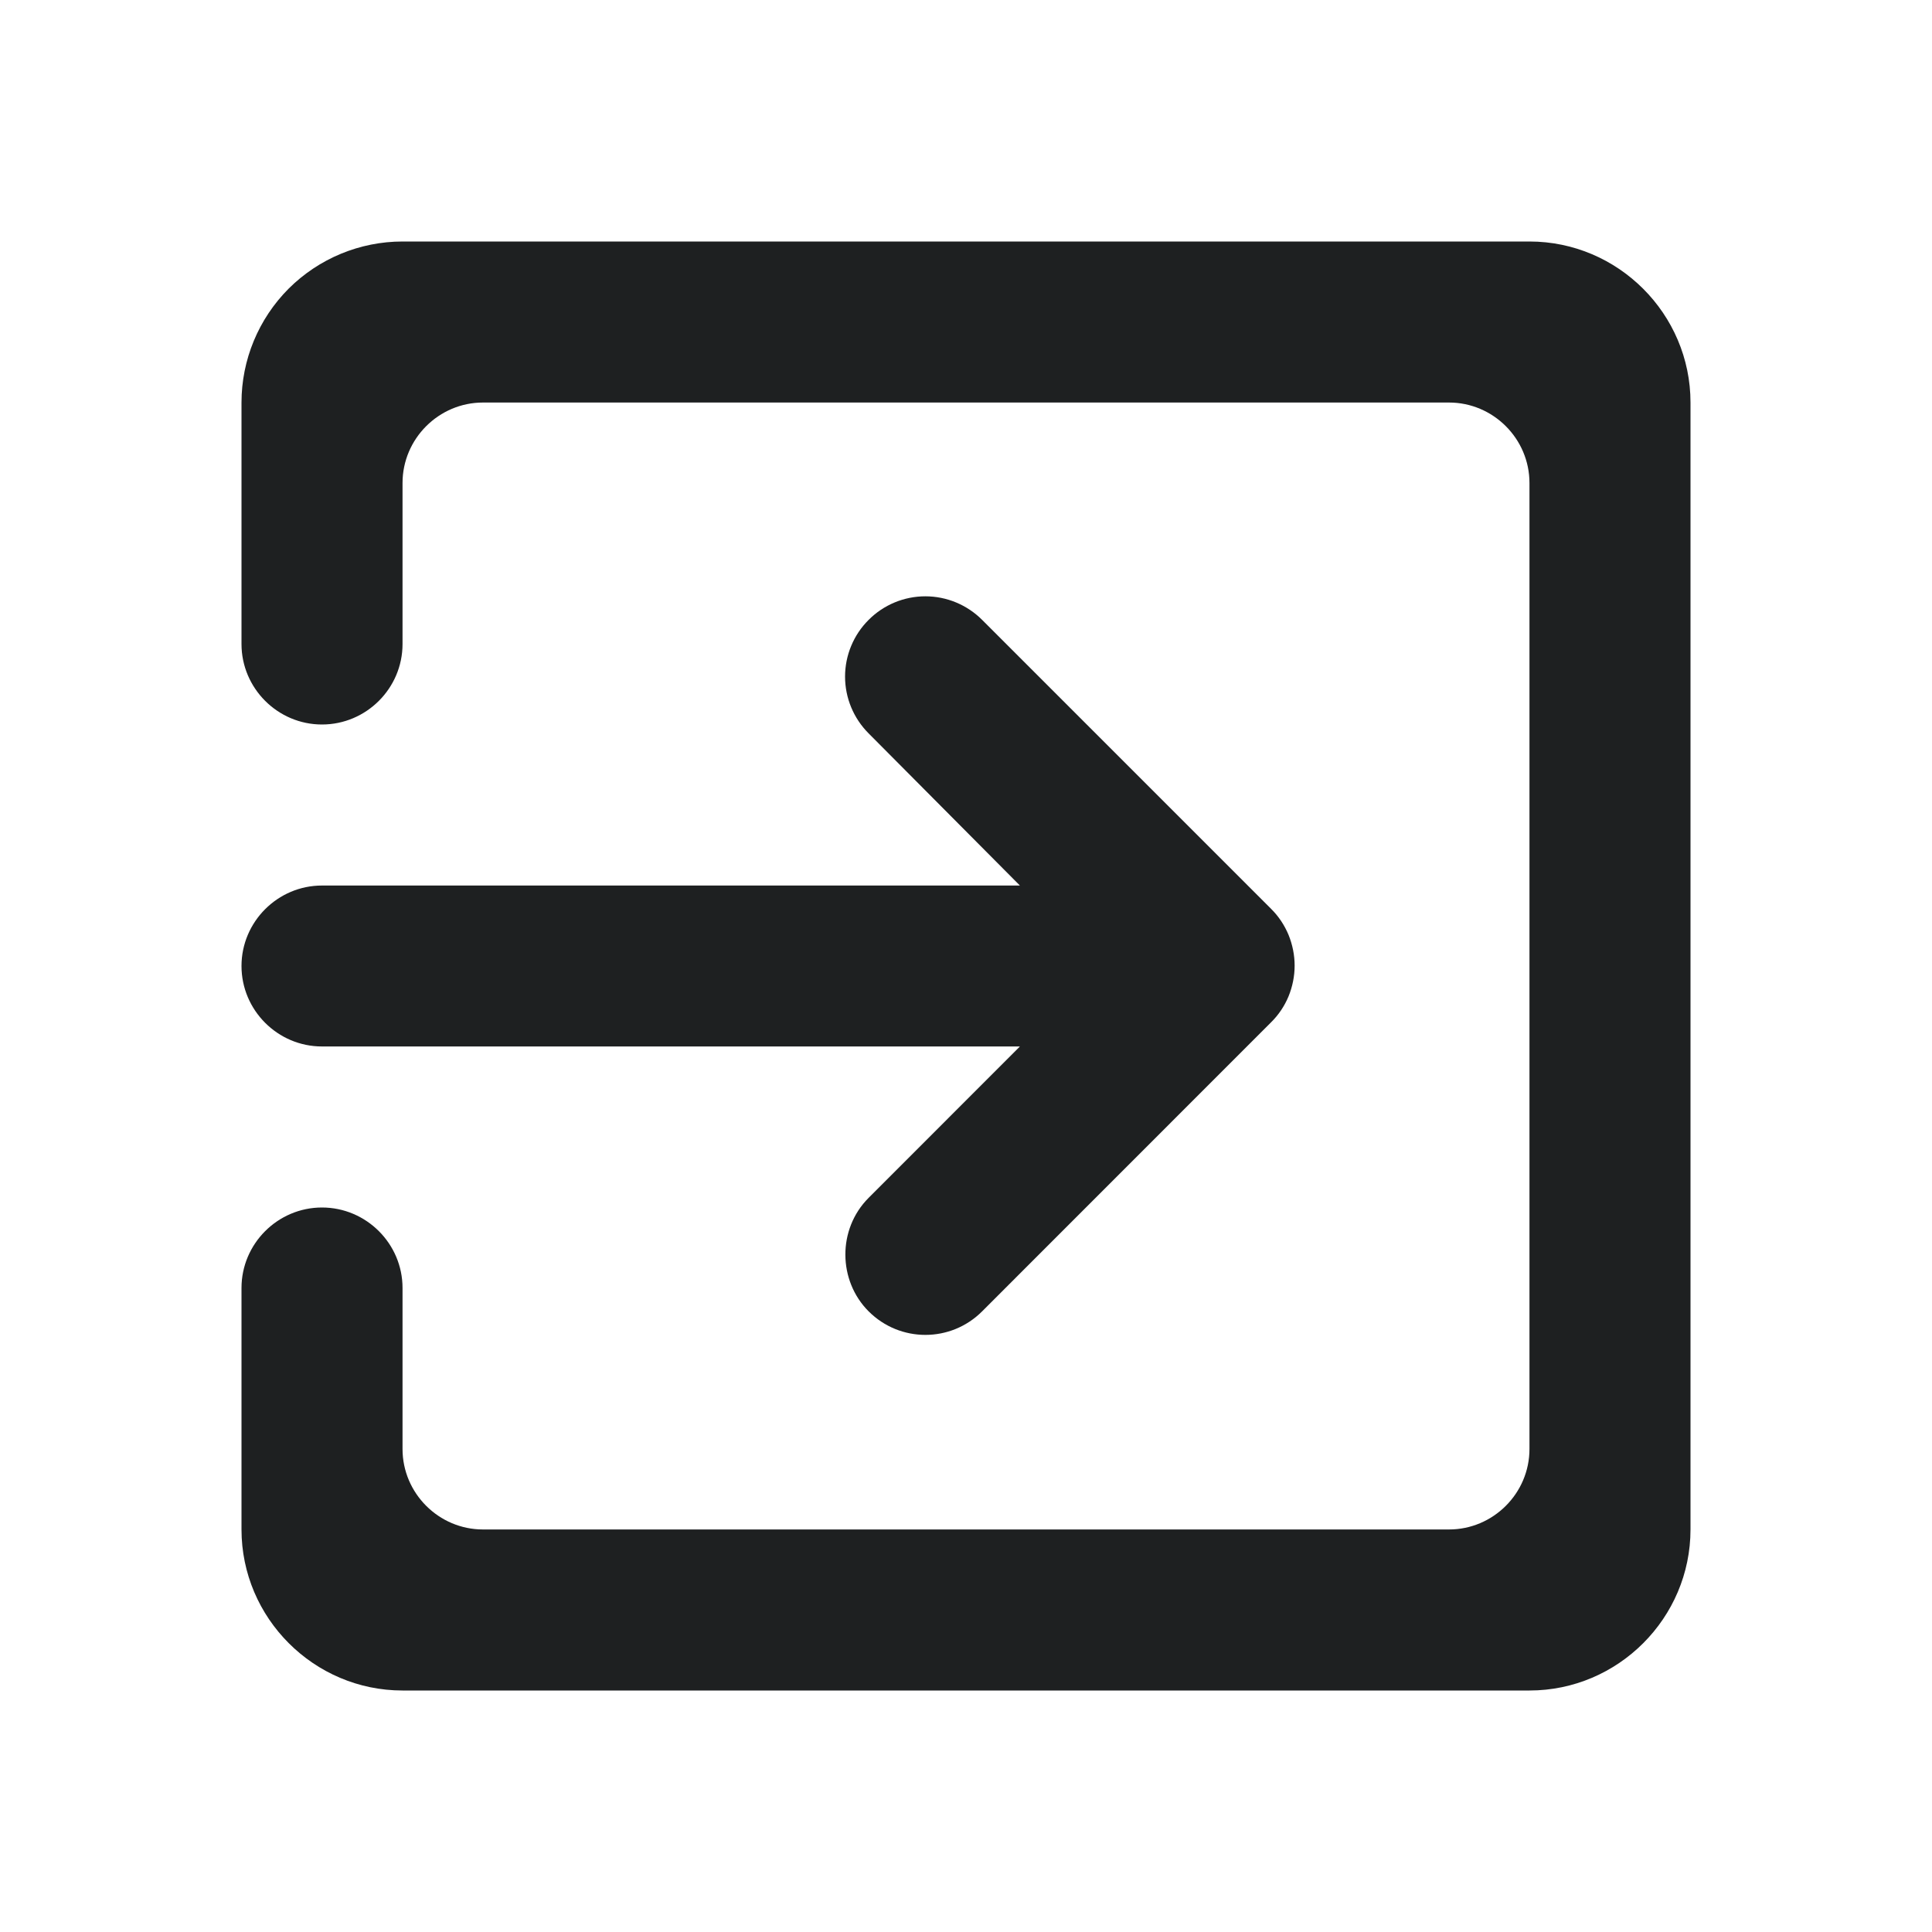
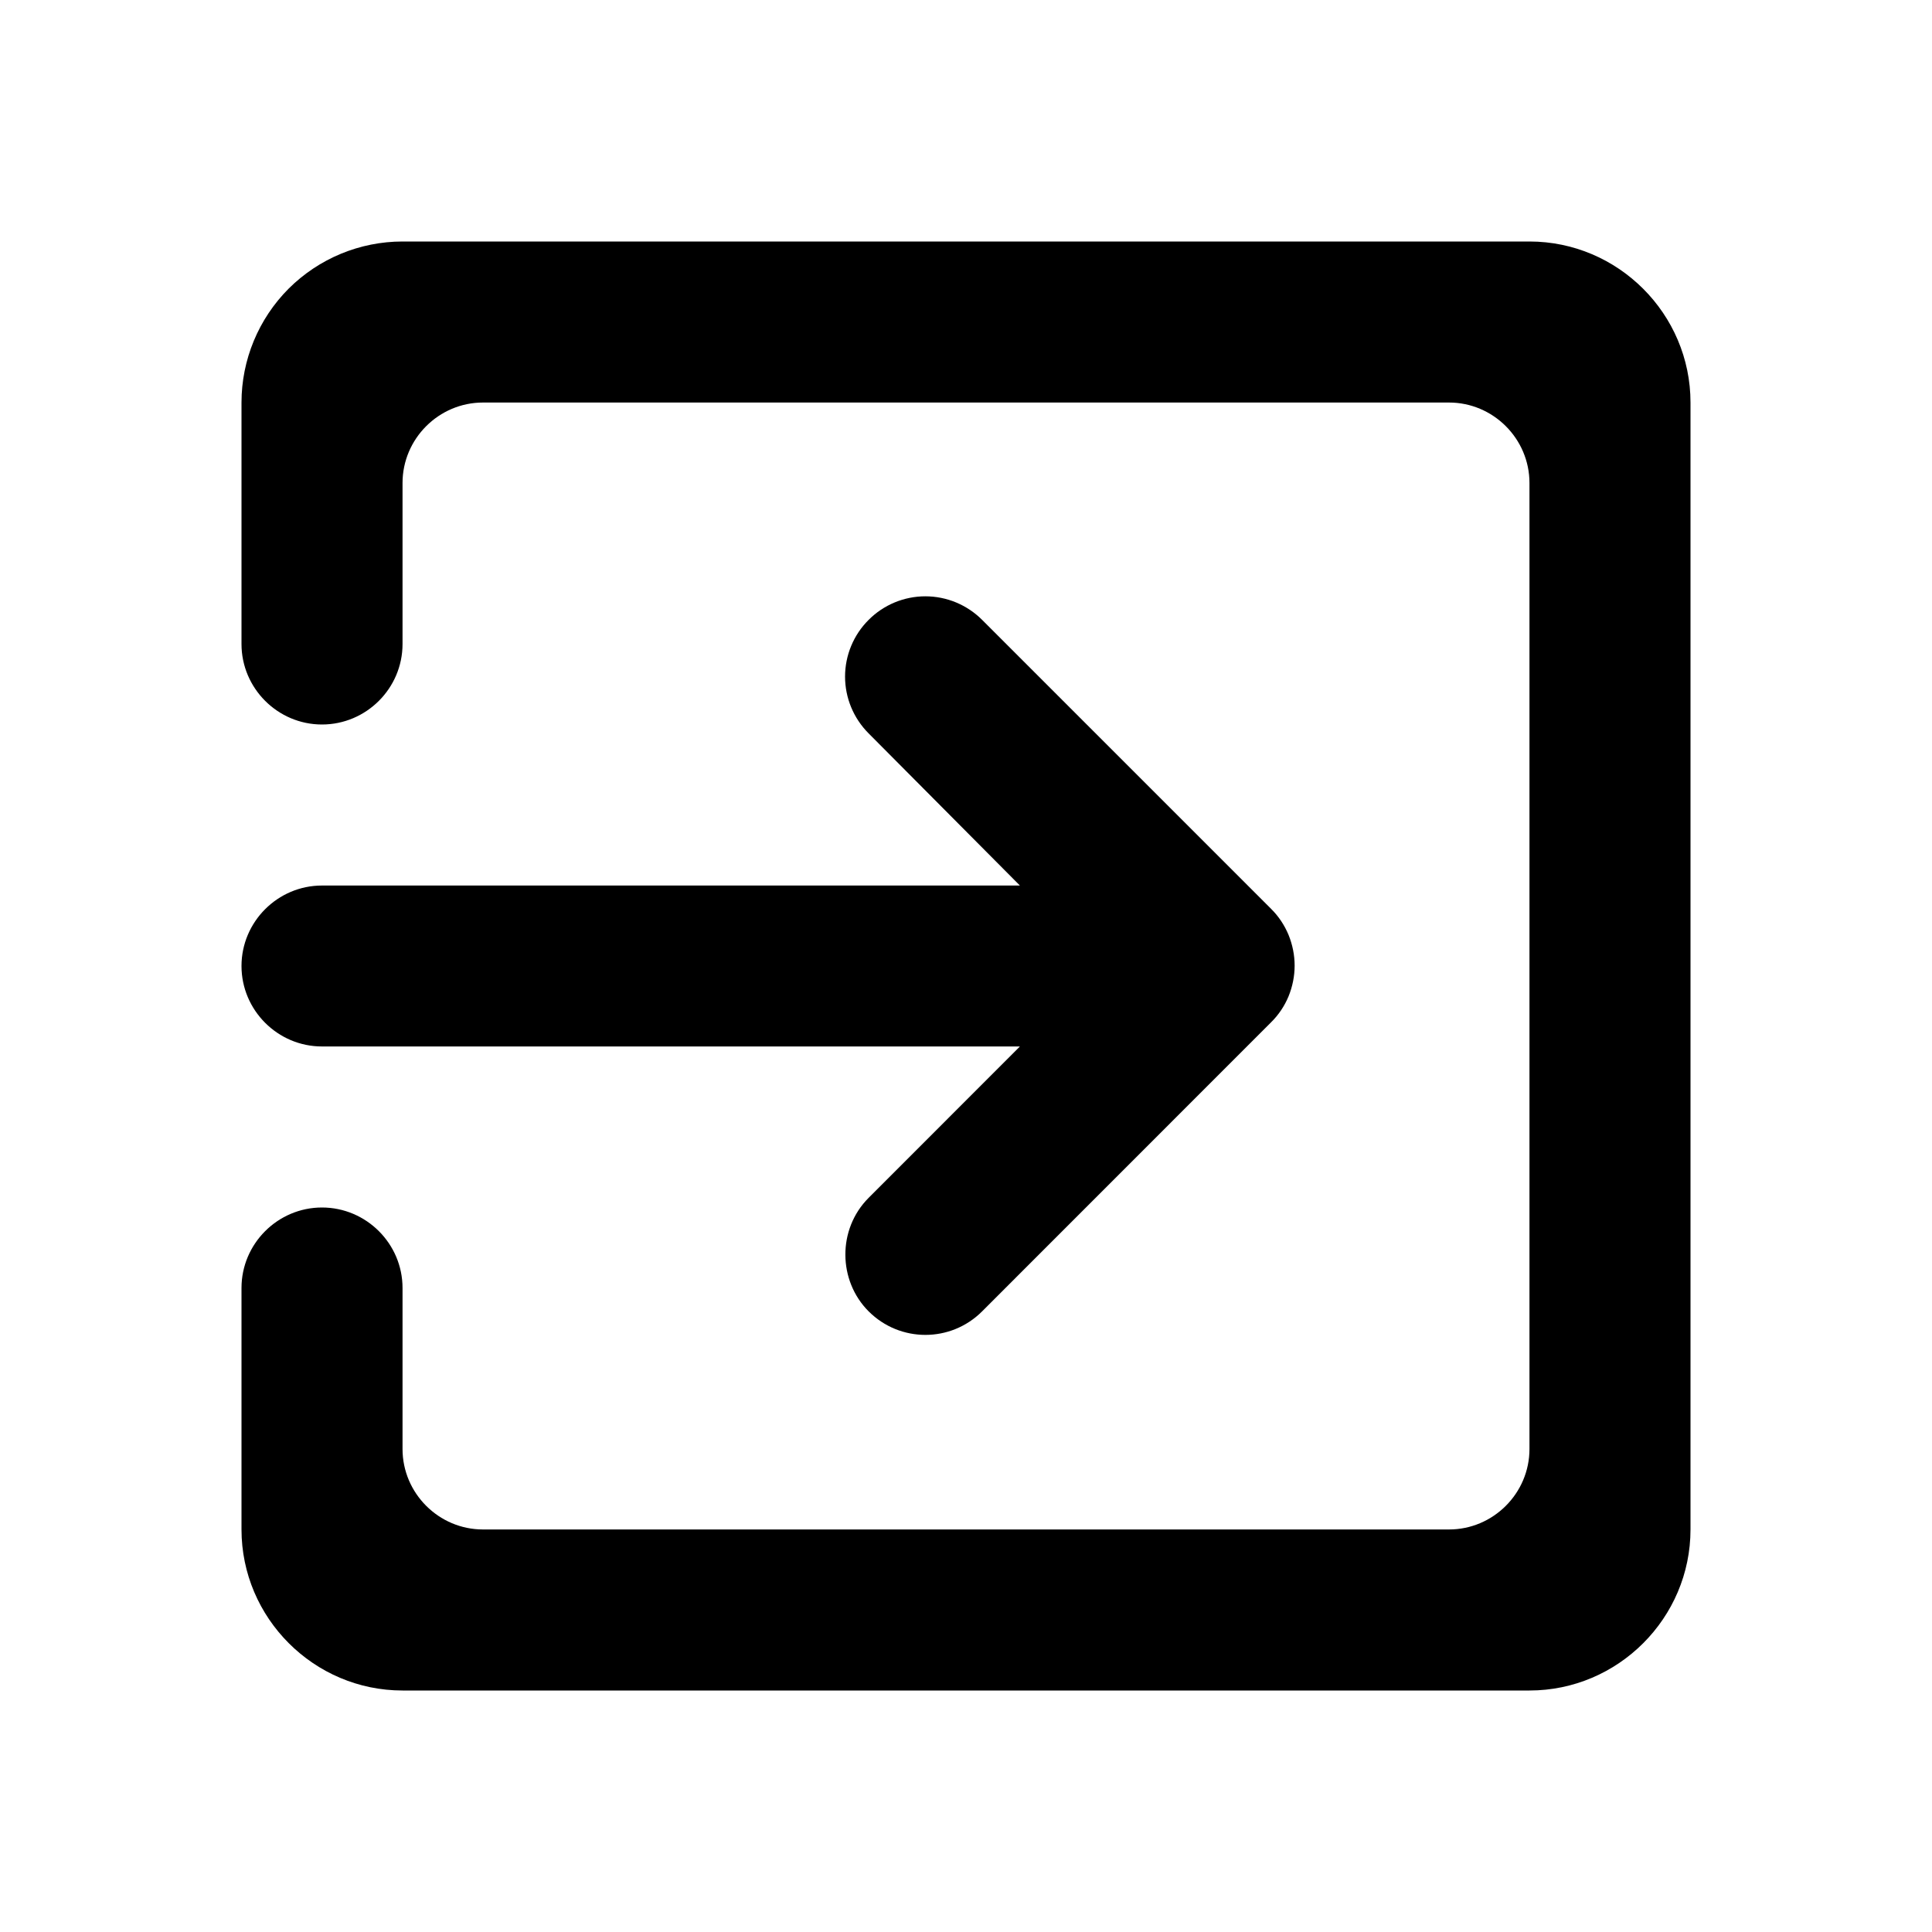
- <svg xmlns="http://www.w3.org/2000/svg" width="20" height="20" viewBox="0 0 20 20" fill="none">
-   <path d="M8.992 13.575C9.317 13.9 9.842 13.9 10.167 13.575L13.158 10.583C13.236 10.506 13.297 10.415 13.339 10.314C13.38 10.213 13.402 10.105 13.402 9.996C13.402 9.887 13.38 9.779 13.339 9.678C13.297 9.577 13.236 9.485 13.158 9.408L10.167 6.417C10.011 6.261 9.8 6.173 9.579 6.173C9.359 6.173 9.147 6.261 8.992 6.417C8.836 6.572 8.748 6.784 8.748 7.004C8.748 7.225 8.836 7.436 8.992 7.592L10.558 9.167H3.333C2.875 9.167 2.5 9.542 2.5 10C2.5 10.458 2.875 10.833 3.333 10.833H10.558L8.992 12.4C8.667 12.725 8.675 13.258 8.992 13.575ZM15.833 2.5H4.167C3.725 2.5 3.301 2.676 2.988 2.988C2.676 3.301 2.5 3.725 2.5 4.167V6.667C2.5 7.125 2.875 7.5 3.333 7.5C3.792 7.5 4.167 7.125 4.167 6.667V5C4.167 4.542 4.542 4.167 5 4.167H15C15.458 4.167 15.833 4.542 15.833 5V15C15.833 15.458 15.458 15.833 15 15.833H5C4.542 15.833 4.167 15.458 4.167 15V13.333C4.167 12.875 3.792 12.5 3.333 12.5C2.875 12.5 2.5 12.875 2.5 13.333V15.833C2.5 16.75 3.25 17.5 4.167 17.5H15.833C16.75 17.5 17.5 16.75 17.5 15.833V4.167C17.5 3.25 16.75 2.5 15.833 2.5Z" fill="#1E2021" />
+ <svg xmlns="http://www.w3.org/2000/svg" width="20" height="20" viewBox="0 0 20 20" fill="currentColor">
+   <path d="M8.992 13.575C9.317 13.9 9.842 13.9 10.167 13.575L13.158 10.583C13.236 10.506 13.297 10.415 13.339 10.314C13.38 10.213 13.402 10.105 13.402 9.996C13.402 9.887 13.38 9.779 13.339 9.678C13.297 9.577 13.236 9.485 13.158 9.408L10.167 6.417C10.011 6.261 9.8 6.173 9.579 6.173C9.359 6.173 9.147 6.261 8.992 6.417C8.836 6.572 8.748 6.784 8.748 7.004C8.748 7.225 8.836 7.436 8.992 7.592L10.558 9.167H3.333C2.875 9.167 2.5 9.542 2.5 10C2.5 10.458 2.875 10.833 3.333 10.833H10.558L8.992 12.4C8.667 12.725 8.675 13.258 8.992 13.575ZM15.833 2.5H4.167C3.725 2.5 3.301 2.676 2.988 2.988C2.676 3.301 2.5 3.725 2.5 4.167V6.667C2.5 7.125 2.875 7.5 3.333 7.5C3.792 7.5 4.167 7.125 4.167 6.667V5C4.167 4.542 4.542 4.167 5 4.167H15C15.458 4.167 15.833 4.542 15.833 5V15C15.833 15.458 15.458 15.833 15 15.833H5C4.542 15.833 4.167 15.458 4.167 15V13.333C4.167 12.875 3.792 12.5 3.333 12.5C2.875 12.5 2.5 12.875 2.5 13.333V15.833C2.5 16.75 3.25 17.5 4.167 17.5H15.833C16.75 17.5 17.5 16.75 17.5 15.833V4.167C17.5 3.25 16.75 2.5 15.833 2.5Z" fill="currentColor" />
</svg>
